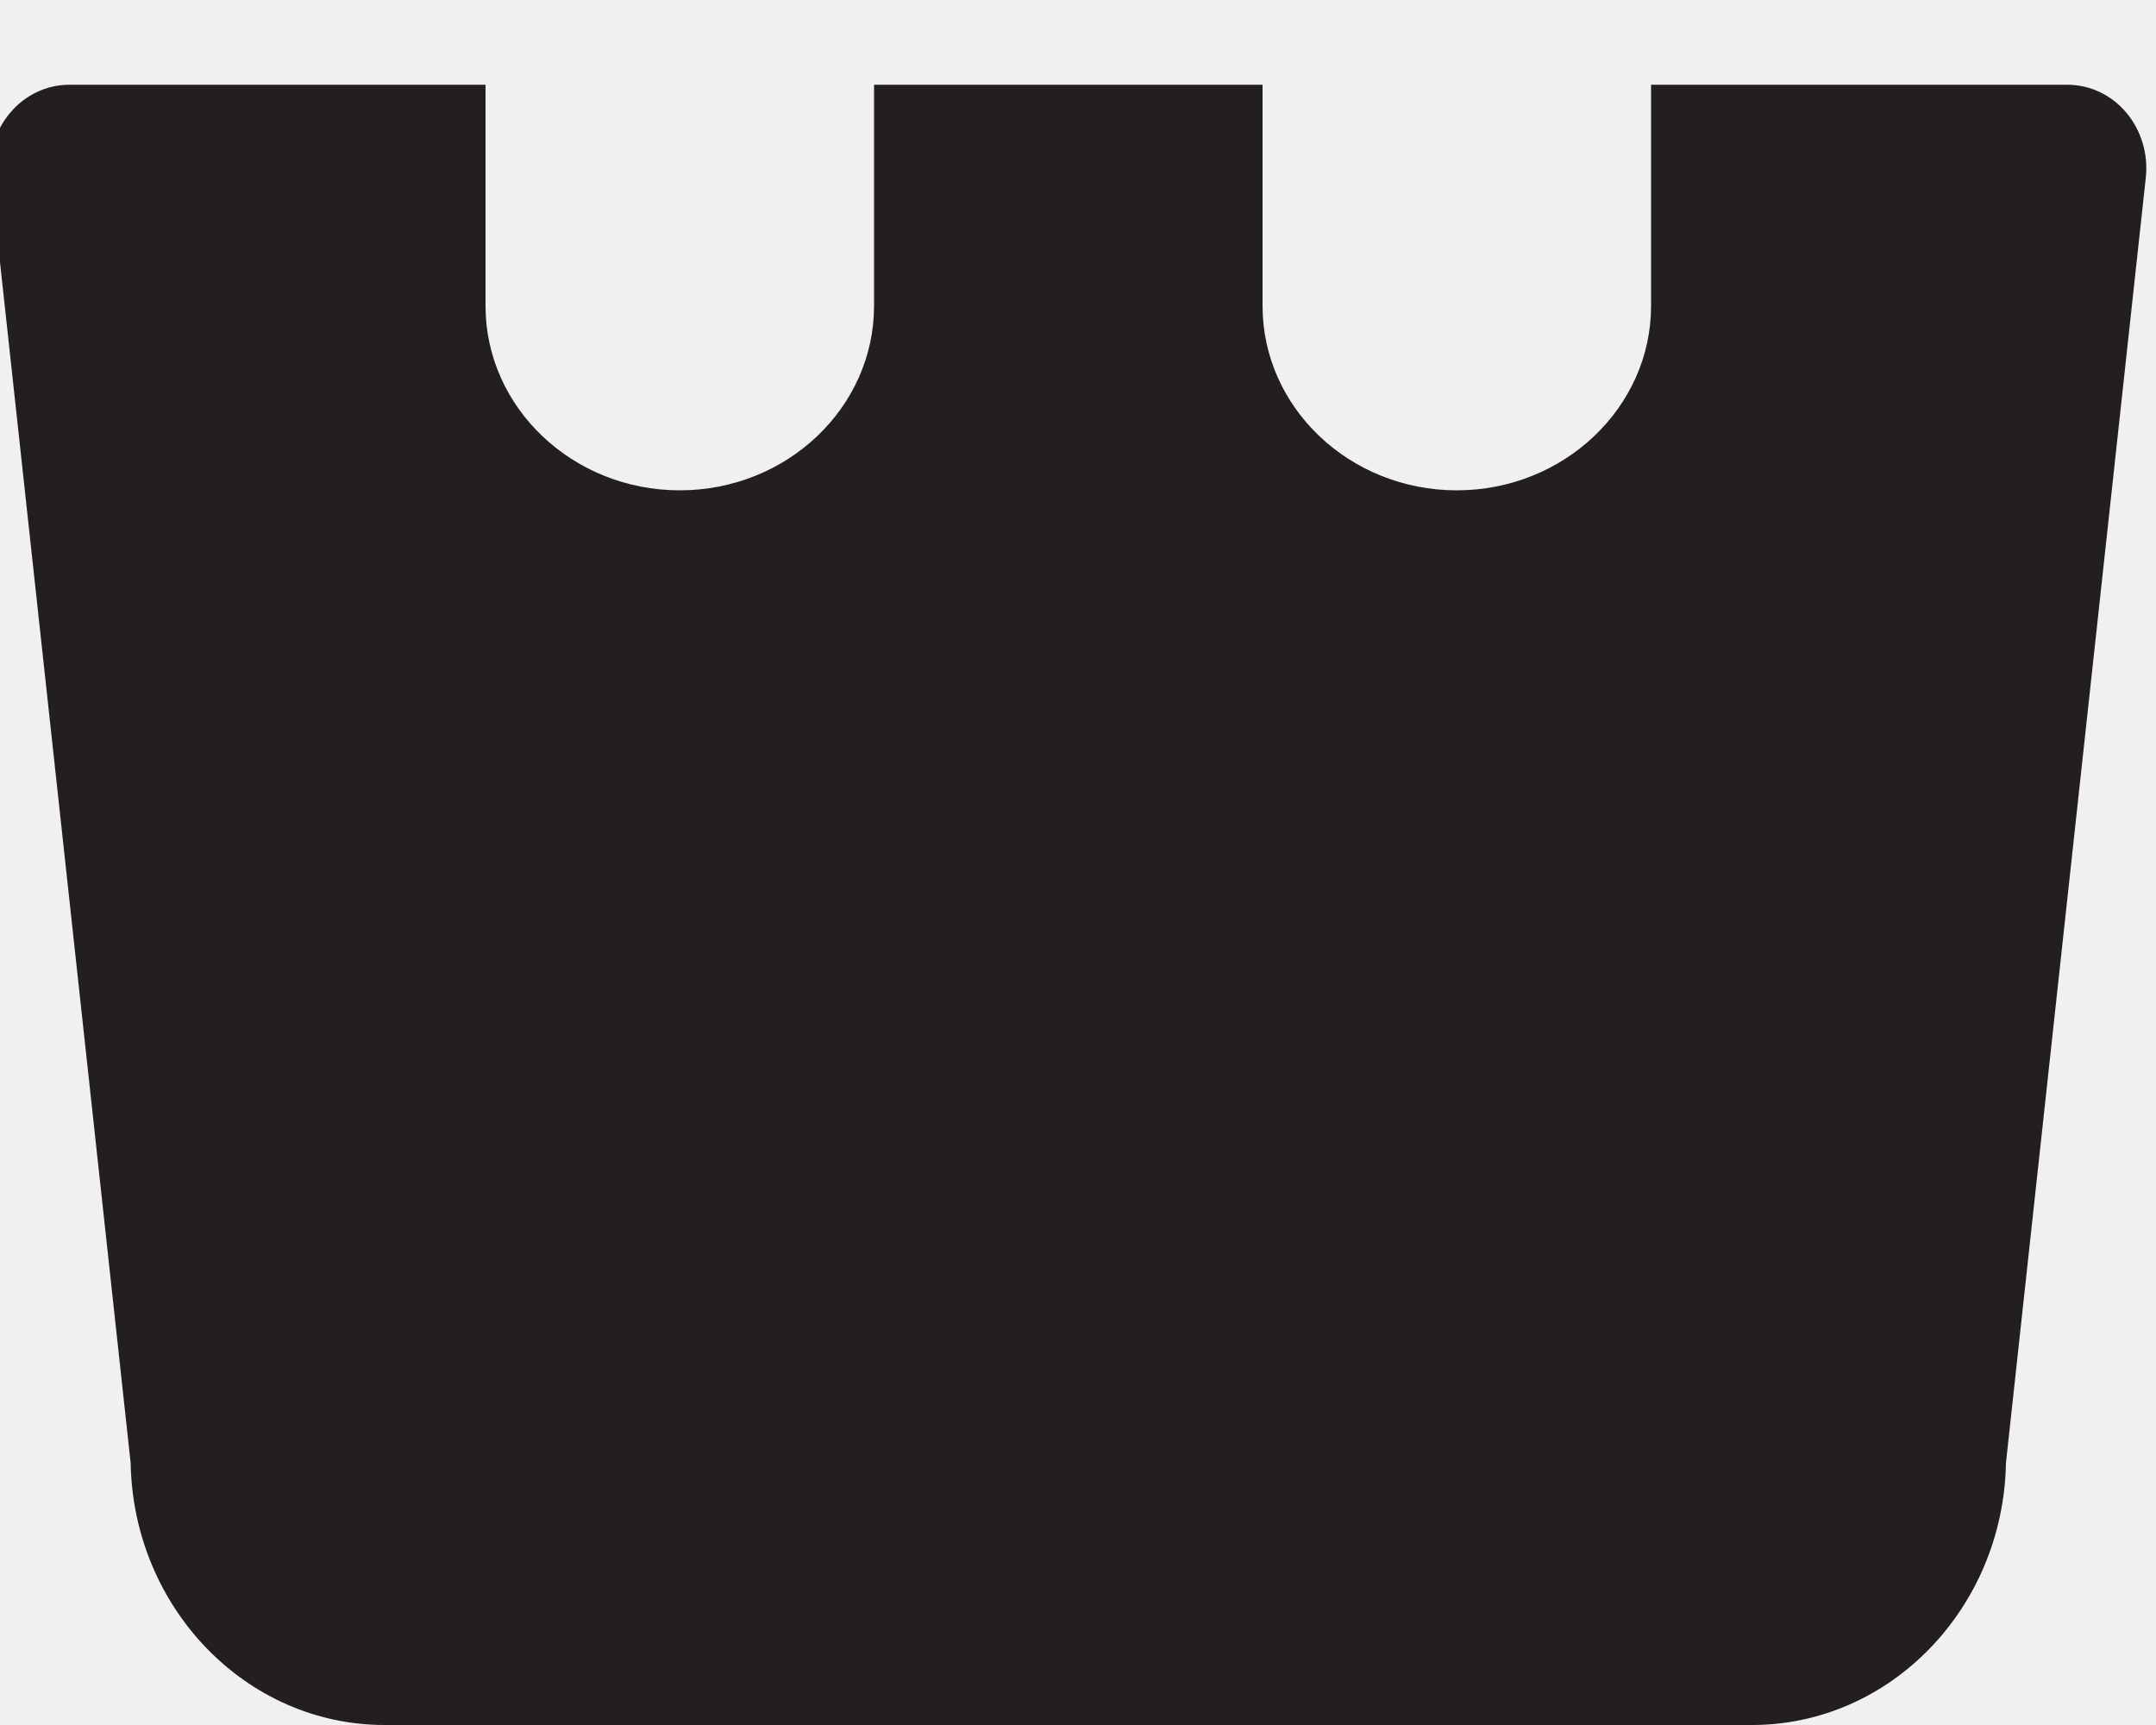
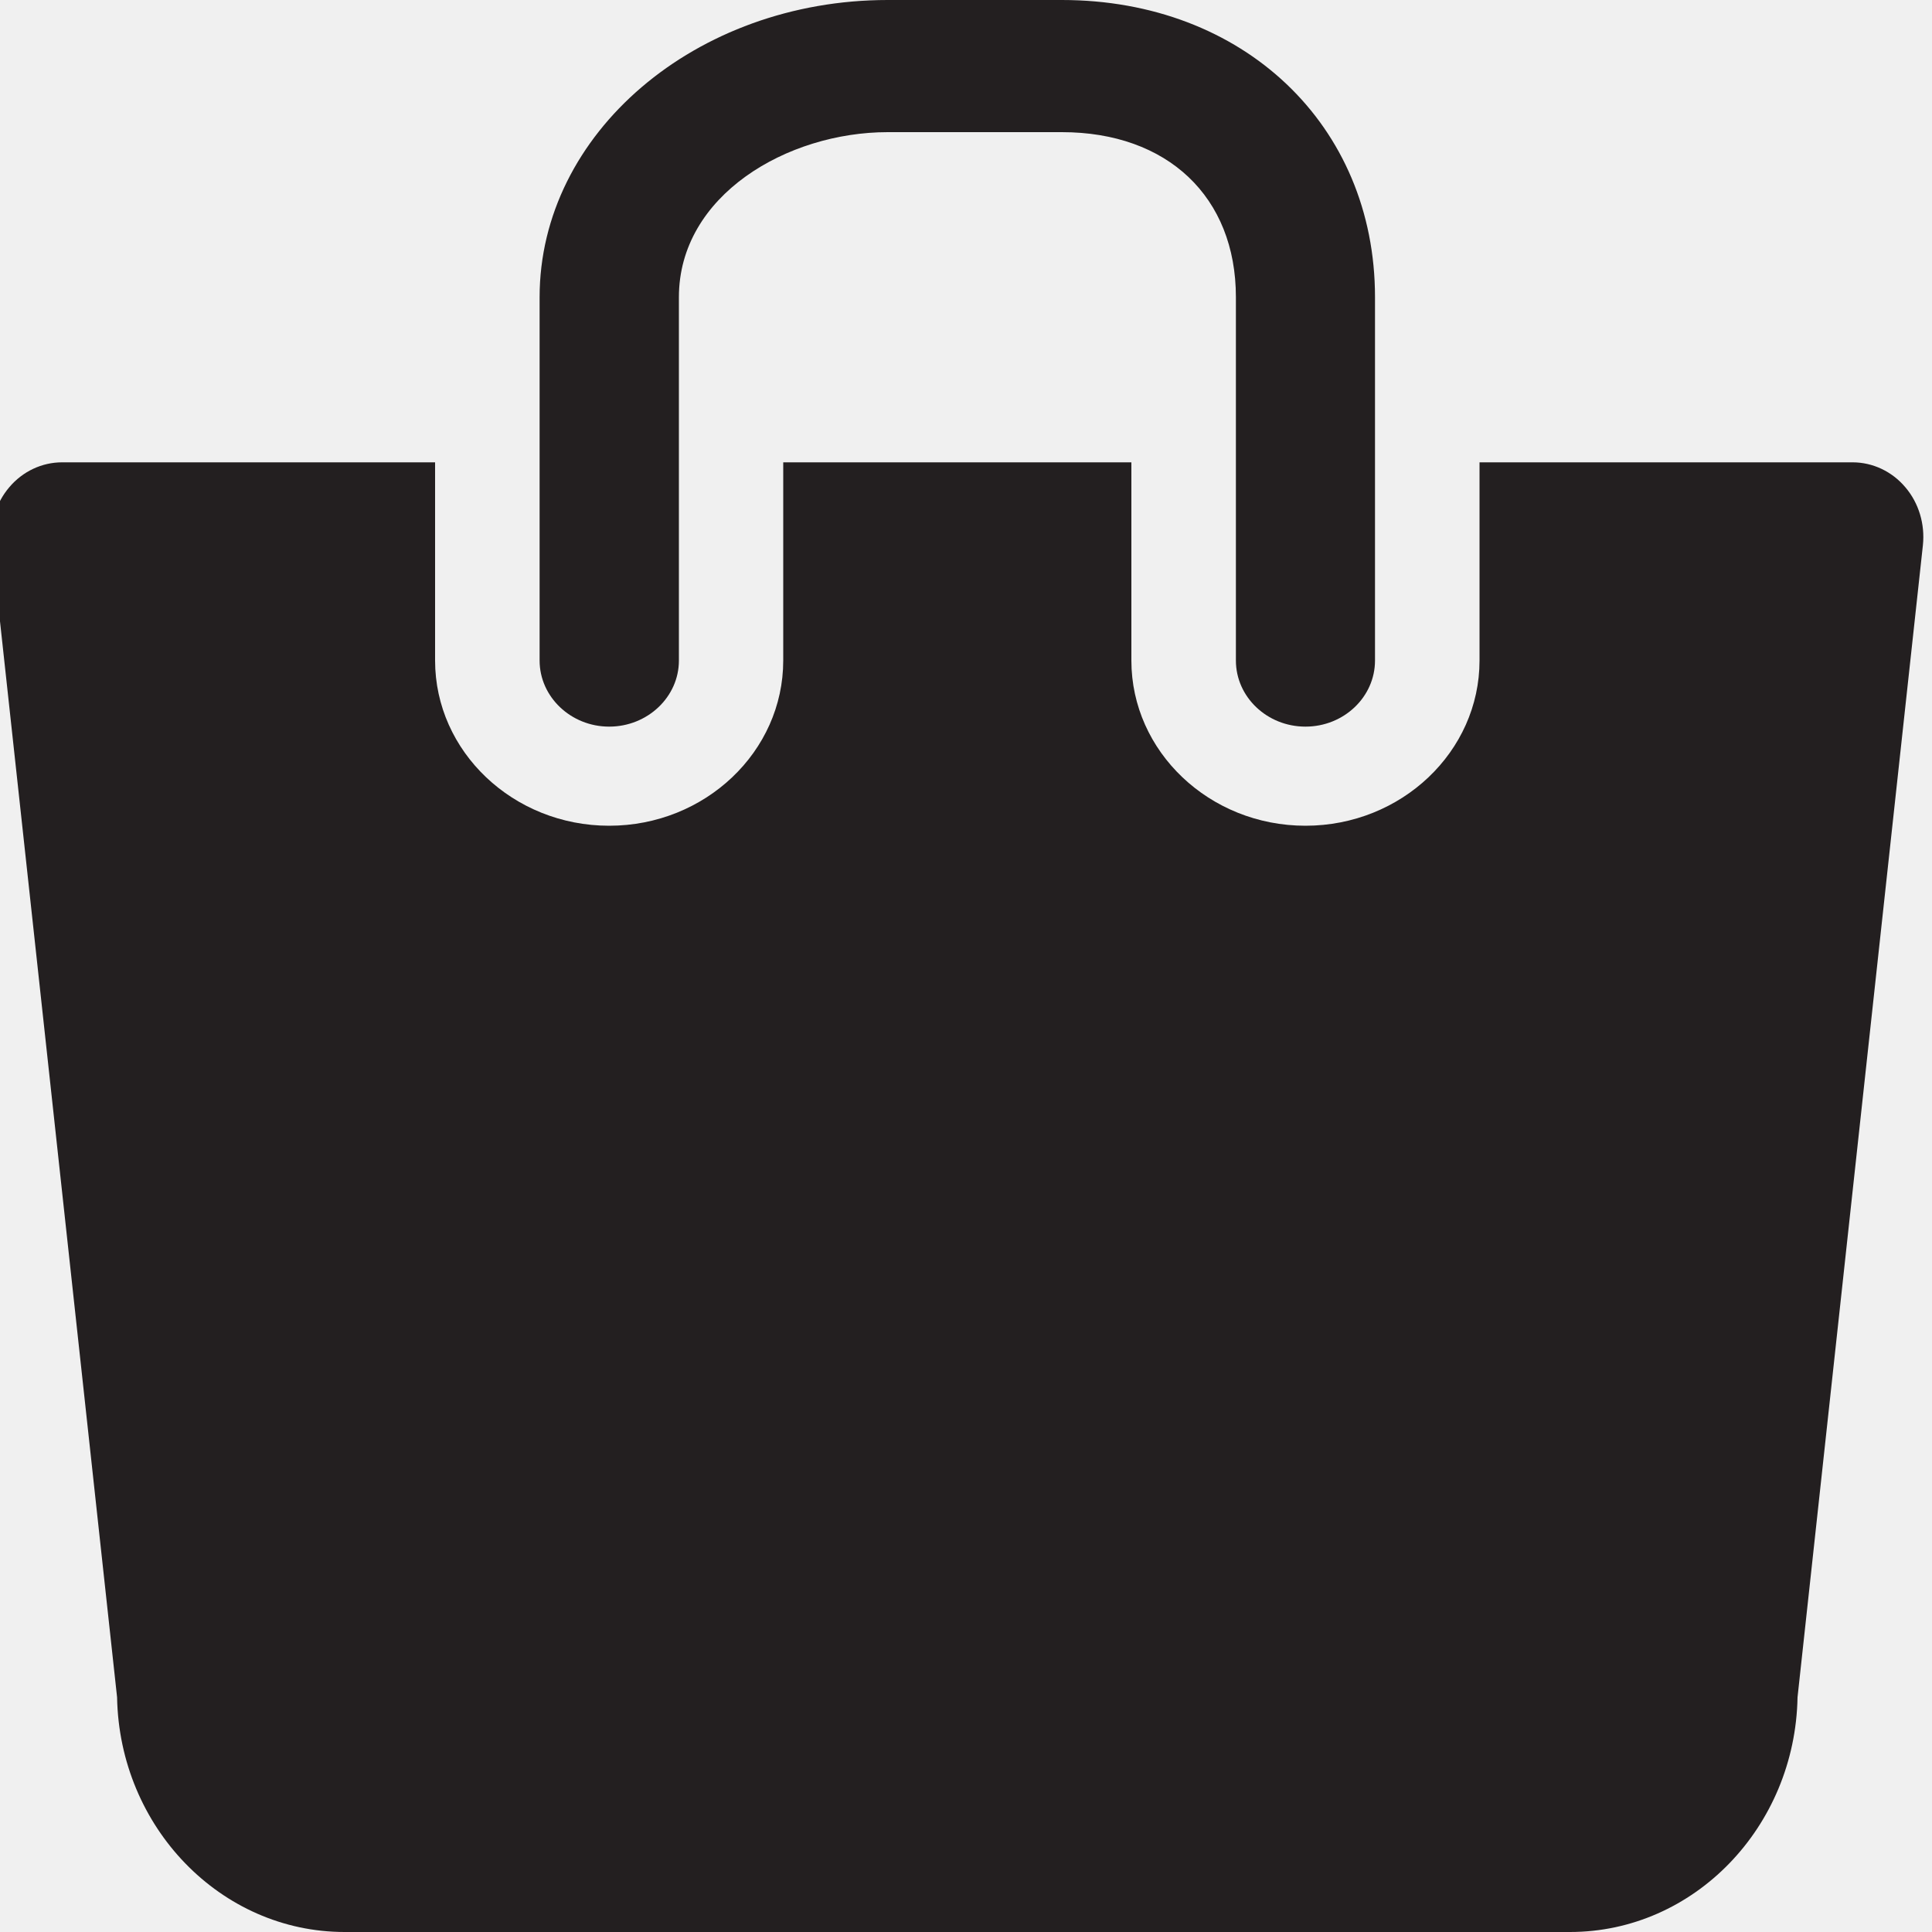
- <svg xmlns="http://www.w3.org/2000/svg" width="10" height="8" viewBox="0 0 10 8" fill="none">
-   <path d="M9.862 0.522C9.793 0.44 9.693 0.393 9.589 0.393H7.658V1.419C7.658 1.89 7.253 2.274 6.757 2.274C6.26 2.274 5.856 1.89 5.856 1.419V0.393H4.054V1.419C4.054 1.89 3.65 2.274 3.153 2.274C2.656 2.274 2.252 1.89 2.252 1.419V0.393H0.321C0.217 0.393 0.117 0.44 0.048 0.522C-0.022 0.604 -0.055 0.713 -0.043 0.821L0.606 6.785C0.618 7.457 1.142 8 1.784 8H8.126C8.768 8 9.292 7.457 9.304 6.785L9.953 0.821C9.964 0.713 9.931 0.604 9.862 0.522Z" fill="#231F20" />
+ <svg xmlns="http://www.w3.org/2000/svg" width="10" height="10" viewBox="0 0 10 10" fill="none">
+   <g clip-path="url(#clip0)">
+     <path d="M9.862 2.522C9.793 2.44 9.693 2.393 9.589 2.393H7.658V3.419C7.658 3.89 7.254 4.274 6.757 4.274C6.26 4.274 5.856 3.89 5.856 3.419V2.393H4.054V3.419C4.054 3.89 3.65 4.274 3.153 4.274C2.656 4.274 2.252 3.89 2.252 3.419V2.393H0.321C0.217 2.393 0.117 2.44 0.048 2.522C-0.022 2.604 -0.054 2.713 -0.043 2.821L0.606 8.785C0.618 9.457 1.142 10 1.784 10H8.126C8.768 10 9.292 9.457 9.304 8.785L9.953 2.821C9.964 2.713 9.932 2.604 9.862 2.522Z" fill="#231F20" />
+     <path d="M3.153 3.761C3.352 3.761 3.514 3.607 3.514 3.419V1.538C3.514 1.011 4.075 0.684 4.595 0.684H5.496C6.043 0.684 6.397 1.019 6.397 1.538V3.419C6.397 3.607 6.558 3.761 6.757 3.761C6.956 3.761 7.117 3.607 7.117 3.419V1.538C7.117 0.647 6.435 0 5.496 0H4.595C3.601 0 2.793 0.69 2.793 1.538V3.419C2.793 3.607 2.955 3.761 3.153 3.761Z" fill="#231F20" />
+   </g>
+   <defs>
+     <clipPath id="clip0">
+       <rect width="10" height="10" fill="white" />
+     </clipPath>
+   </defs>
</svg>
